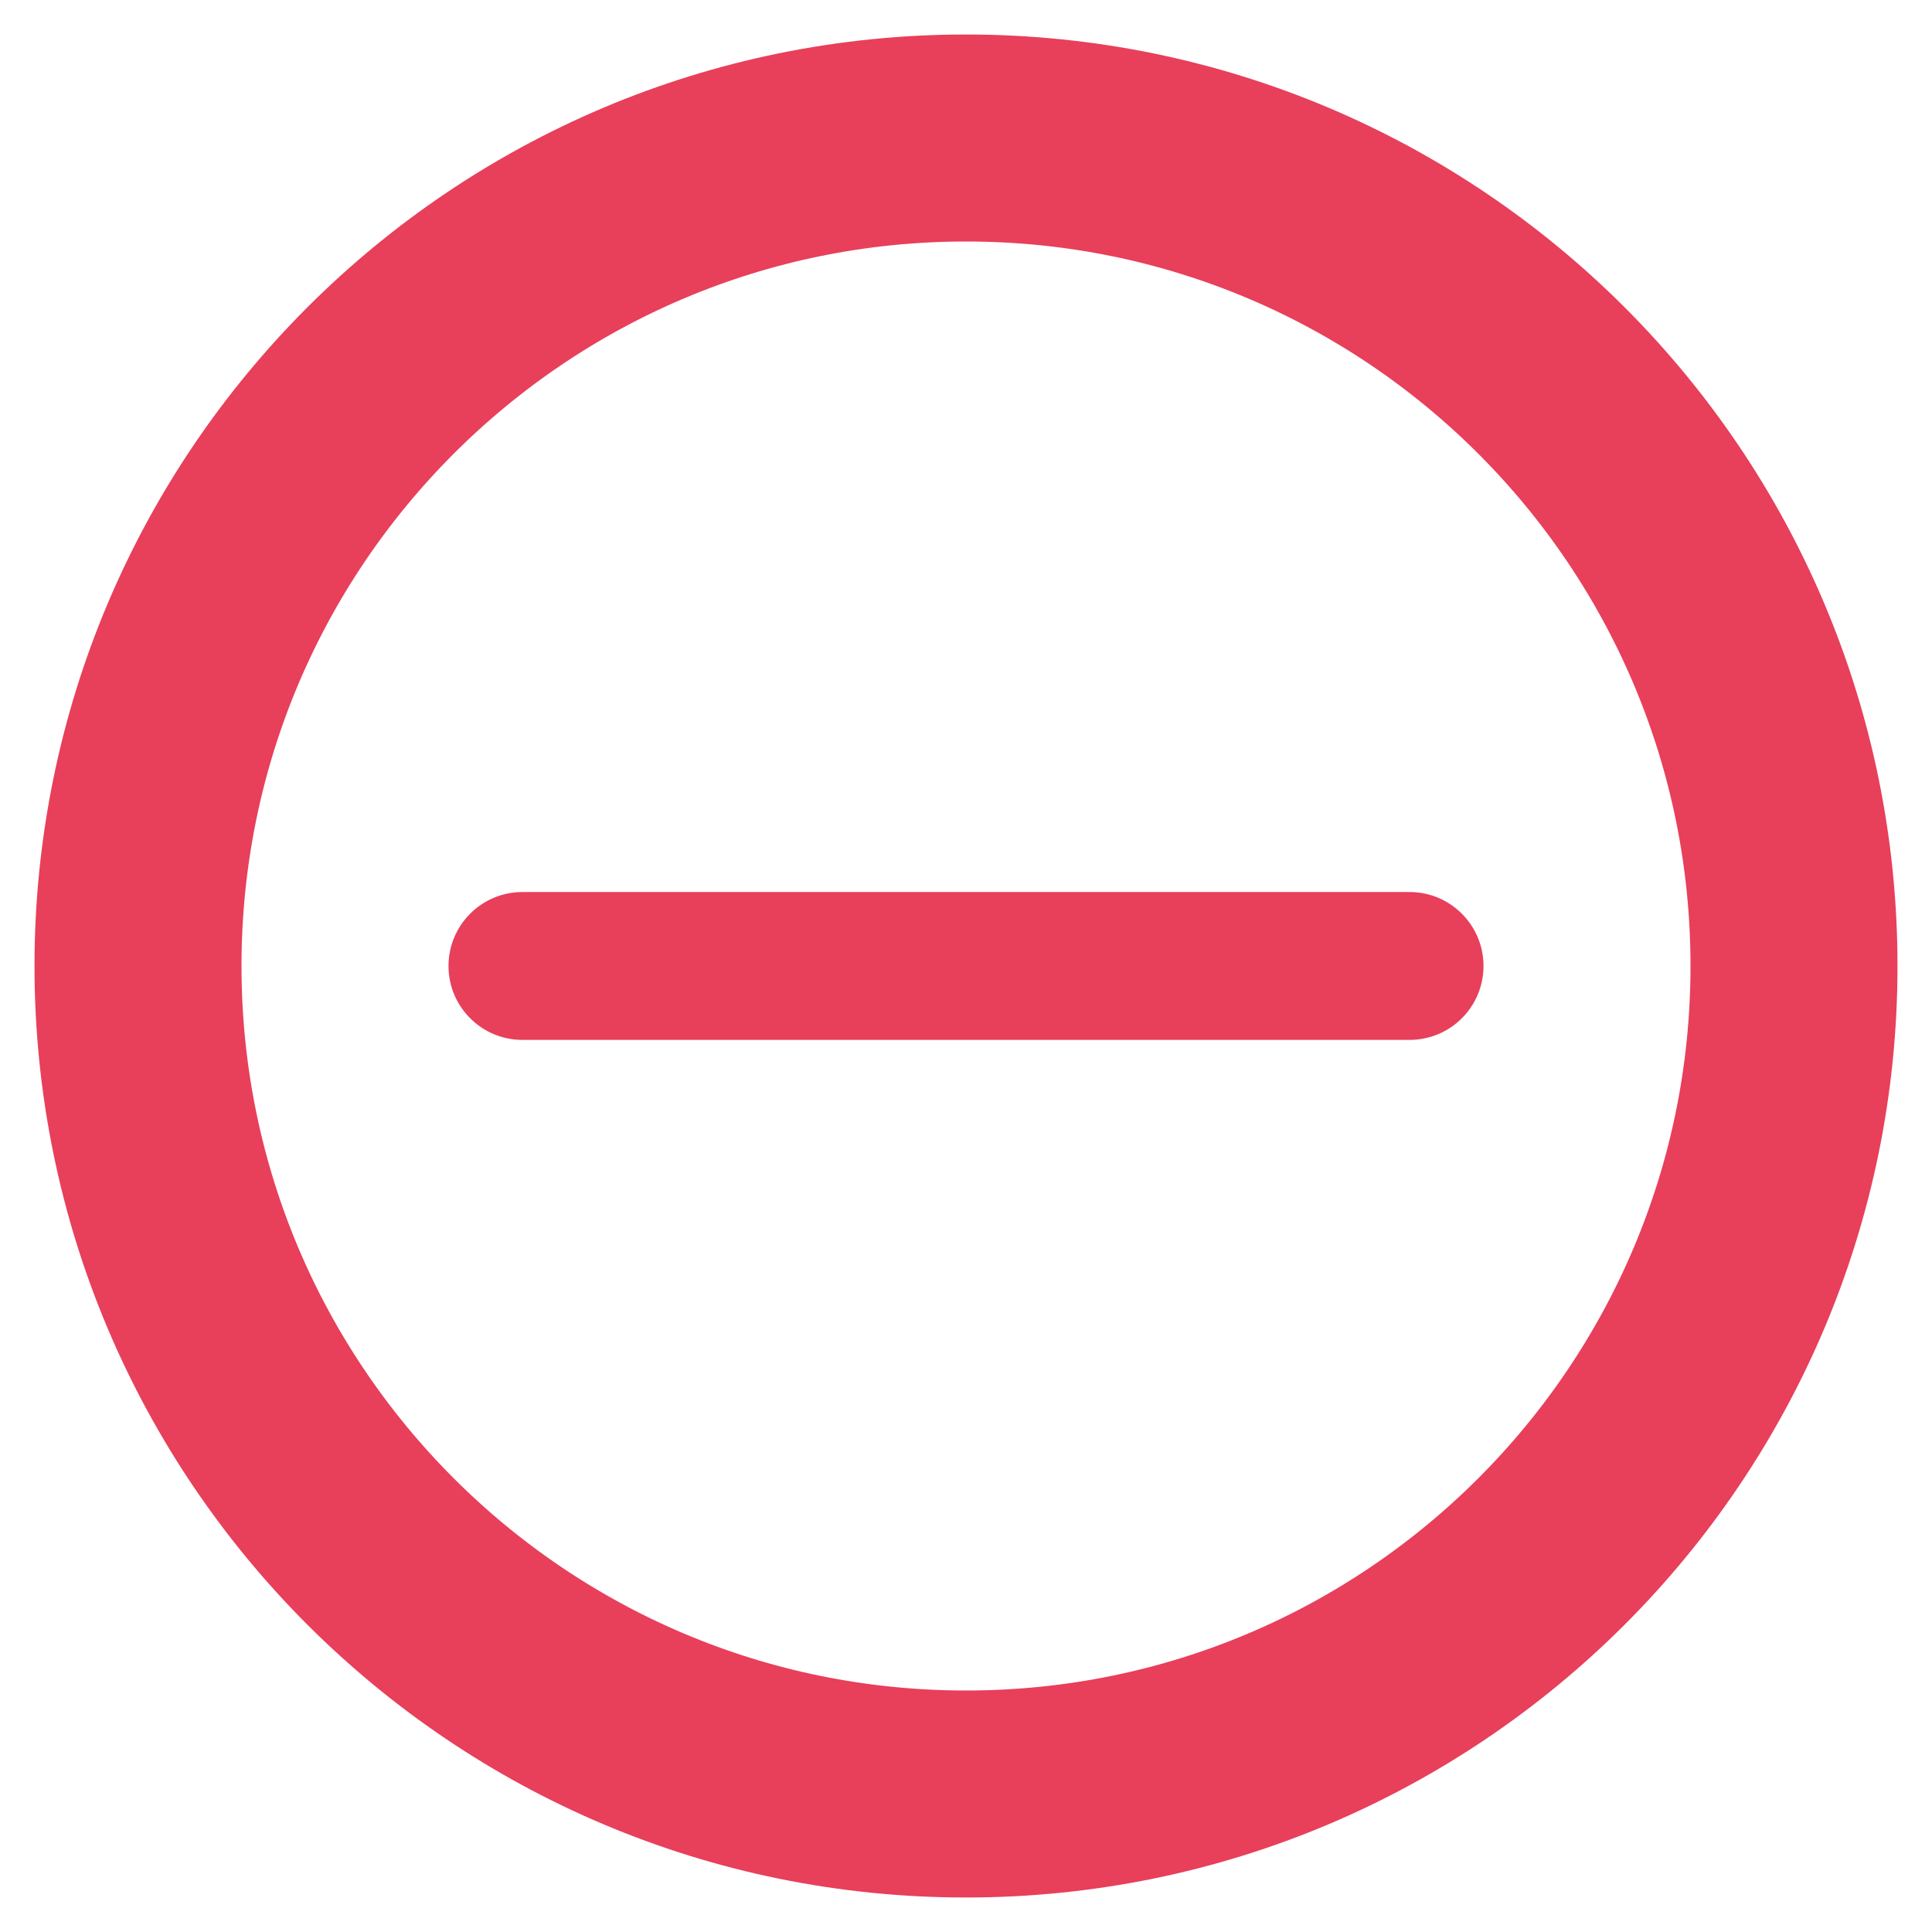
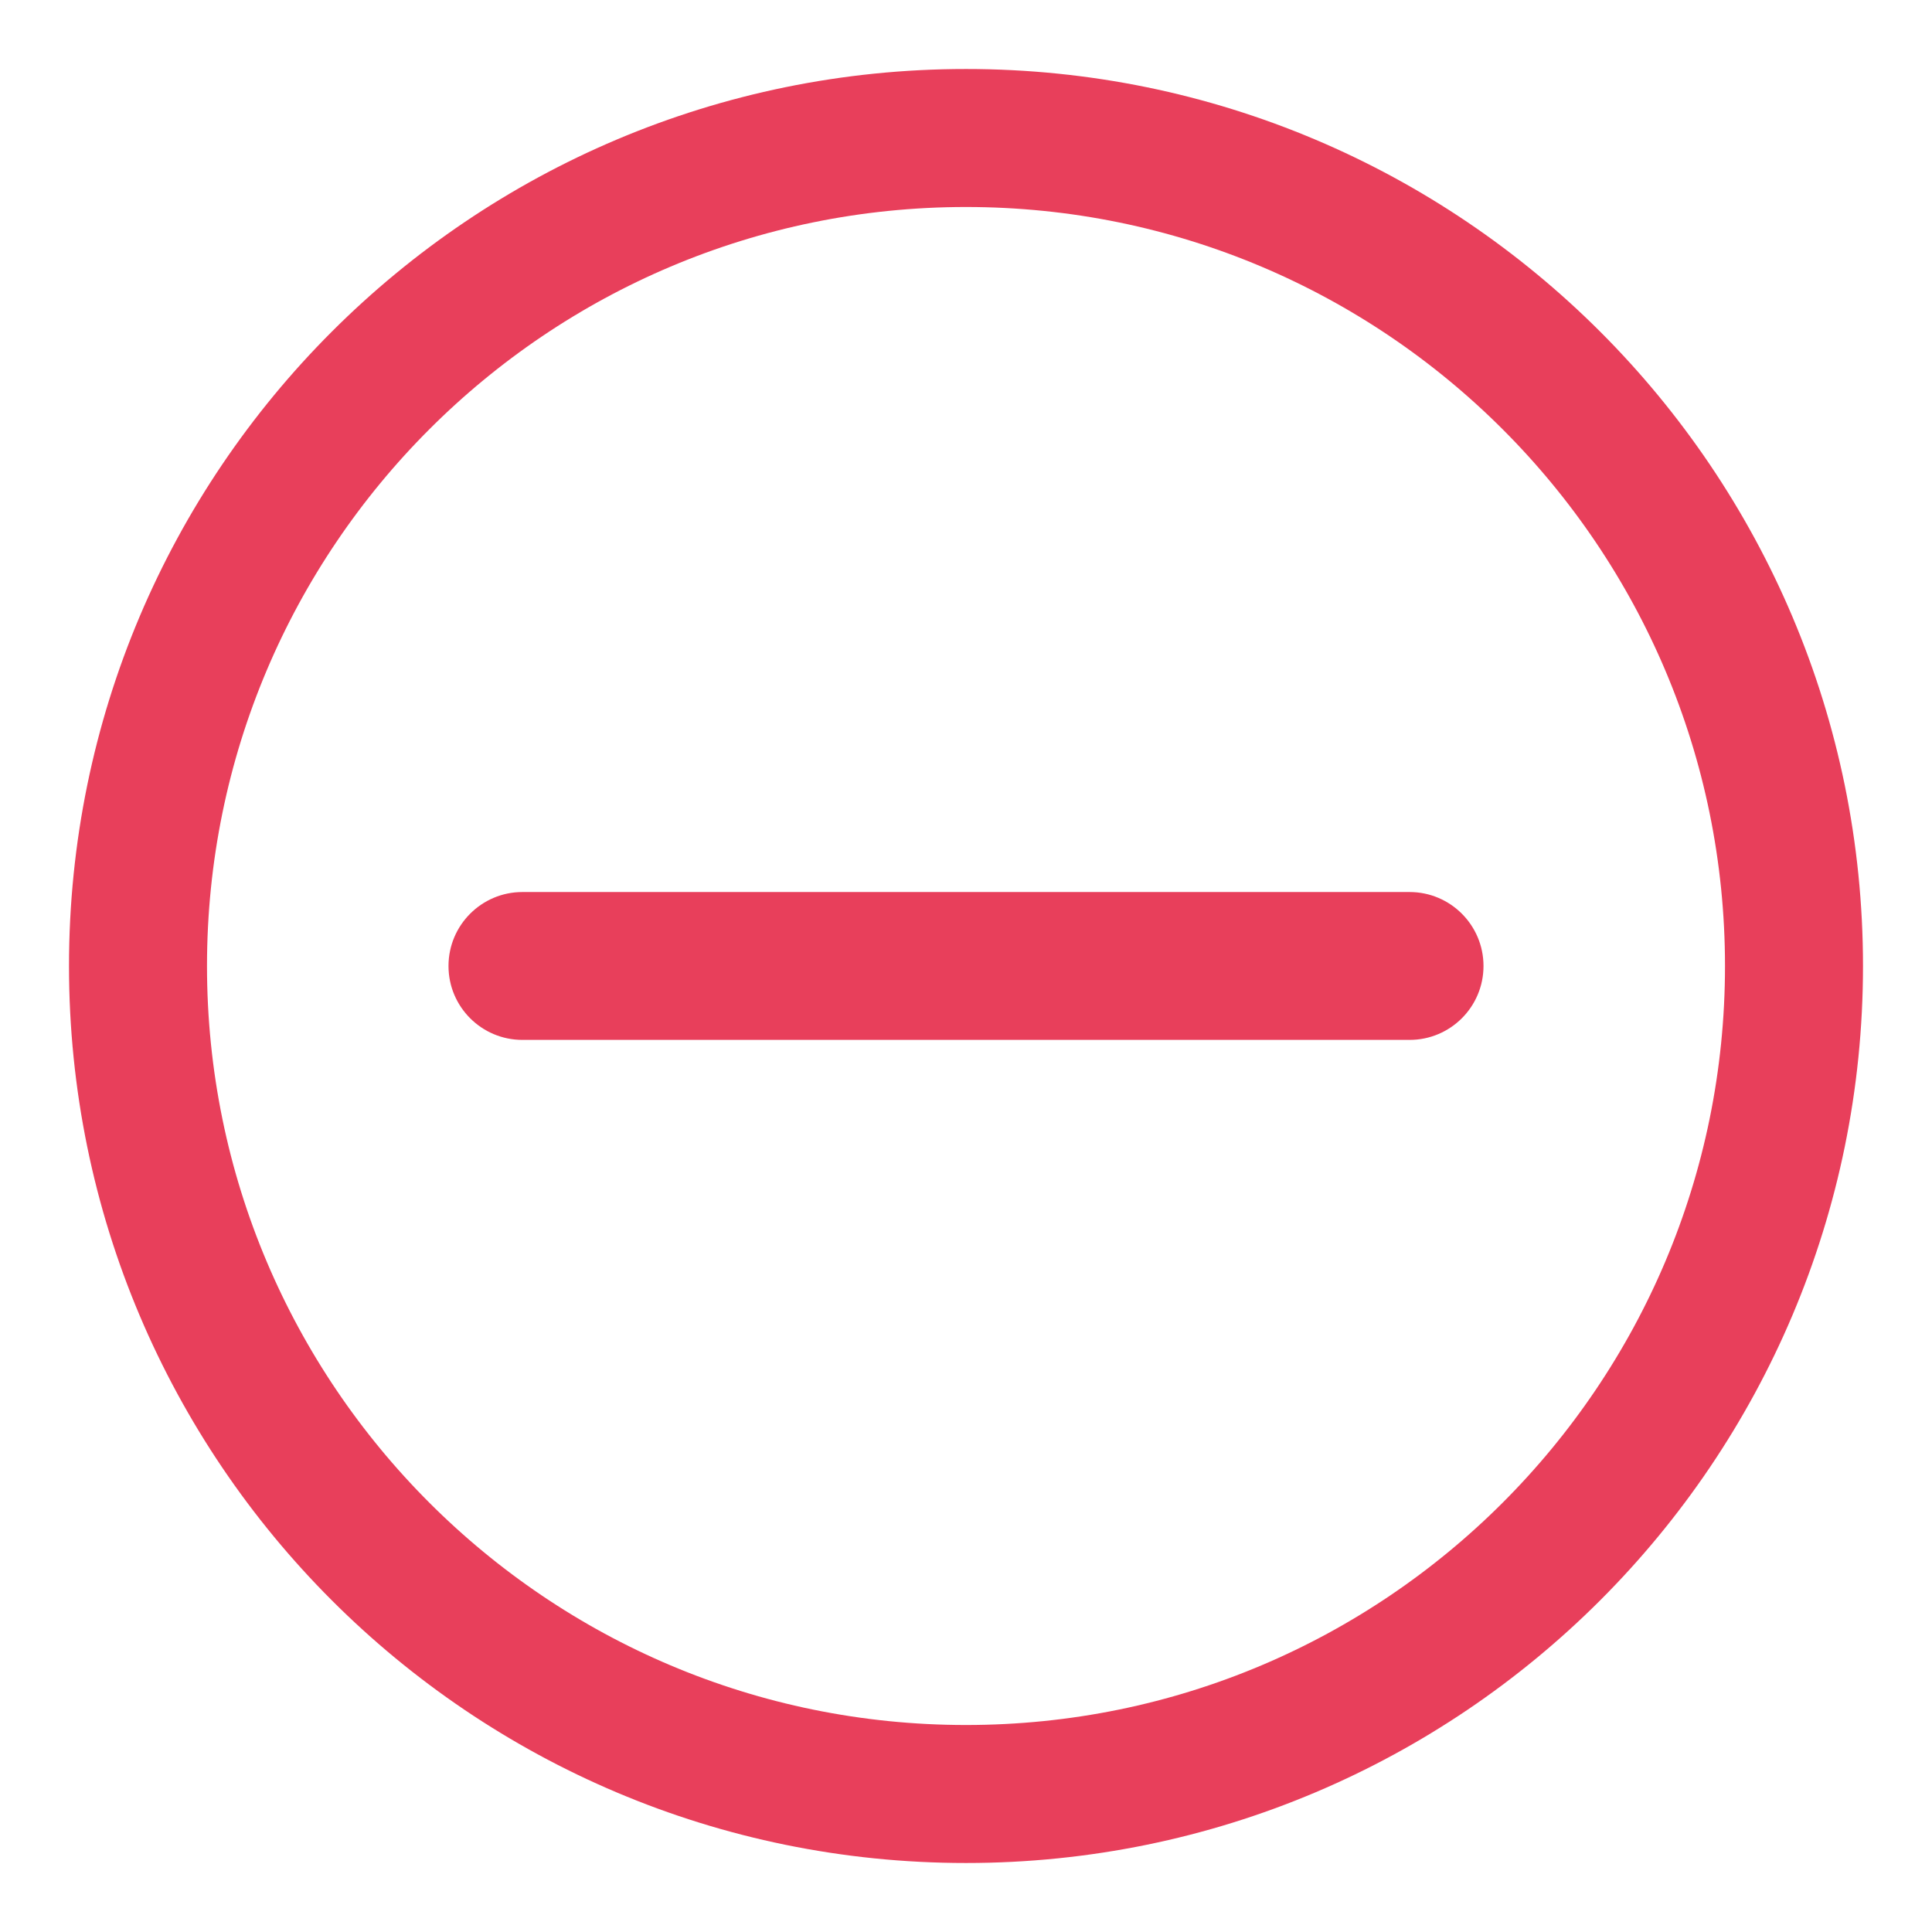
<svg xmlns="http://www.w3.org/2000/svg" width="28" height="28" viewBox="0 0 28 28" fill="none">
-   <path d="M14 2C7.373 2 2 7.373 2 14C2 20.627 7.373 26 14 26C20.627 26 26 20.627 26 14C26 7.373 20.627 2 14 2Z" stroke="#E83F5B" stroke-width="3" stroke-linecap="round" stroke-linejoin="round" />
+   <path d="M14 2C7.373 2 2 7.373 2 14C2 20.627 7.373 26 14 26C20.627 26 26 20.627 26 14C26 7.373 20.627 2 14 2Z" stroke="#E83F5B" stroke-width="2" stroke-linecap="round" stroke-linejoin="round" />
  <path d="M7.571 15.071C6.98 15.071 6.5 14.592 6.5 14V14C6.5 13.408 6.98 12.928 7.571 12.928L20.429 12.928C21.02 12.928 21.5 13.408 21.5 14V14C21.5 14.592 21.02 15.071 20.429 15.071L7.571 15.071Z" fill="#E83F5B" />
</svg>
